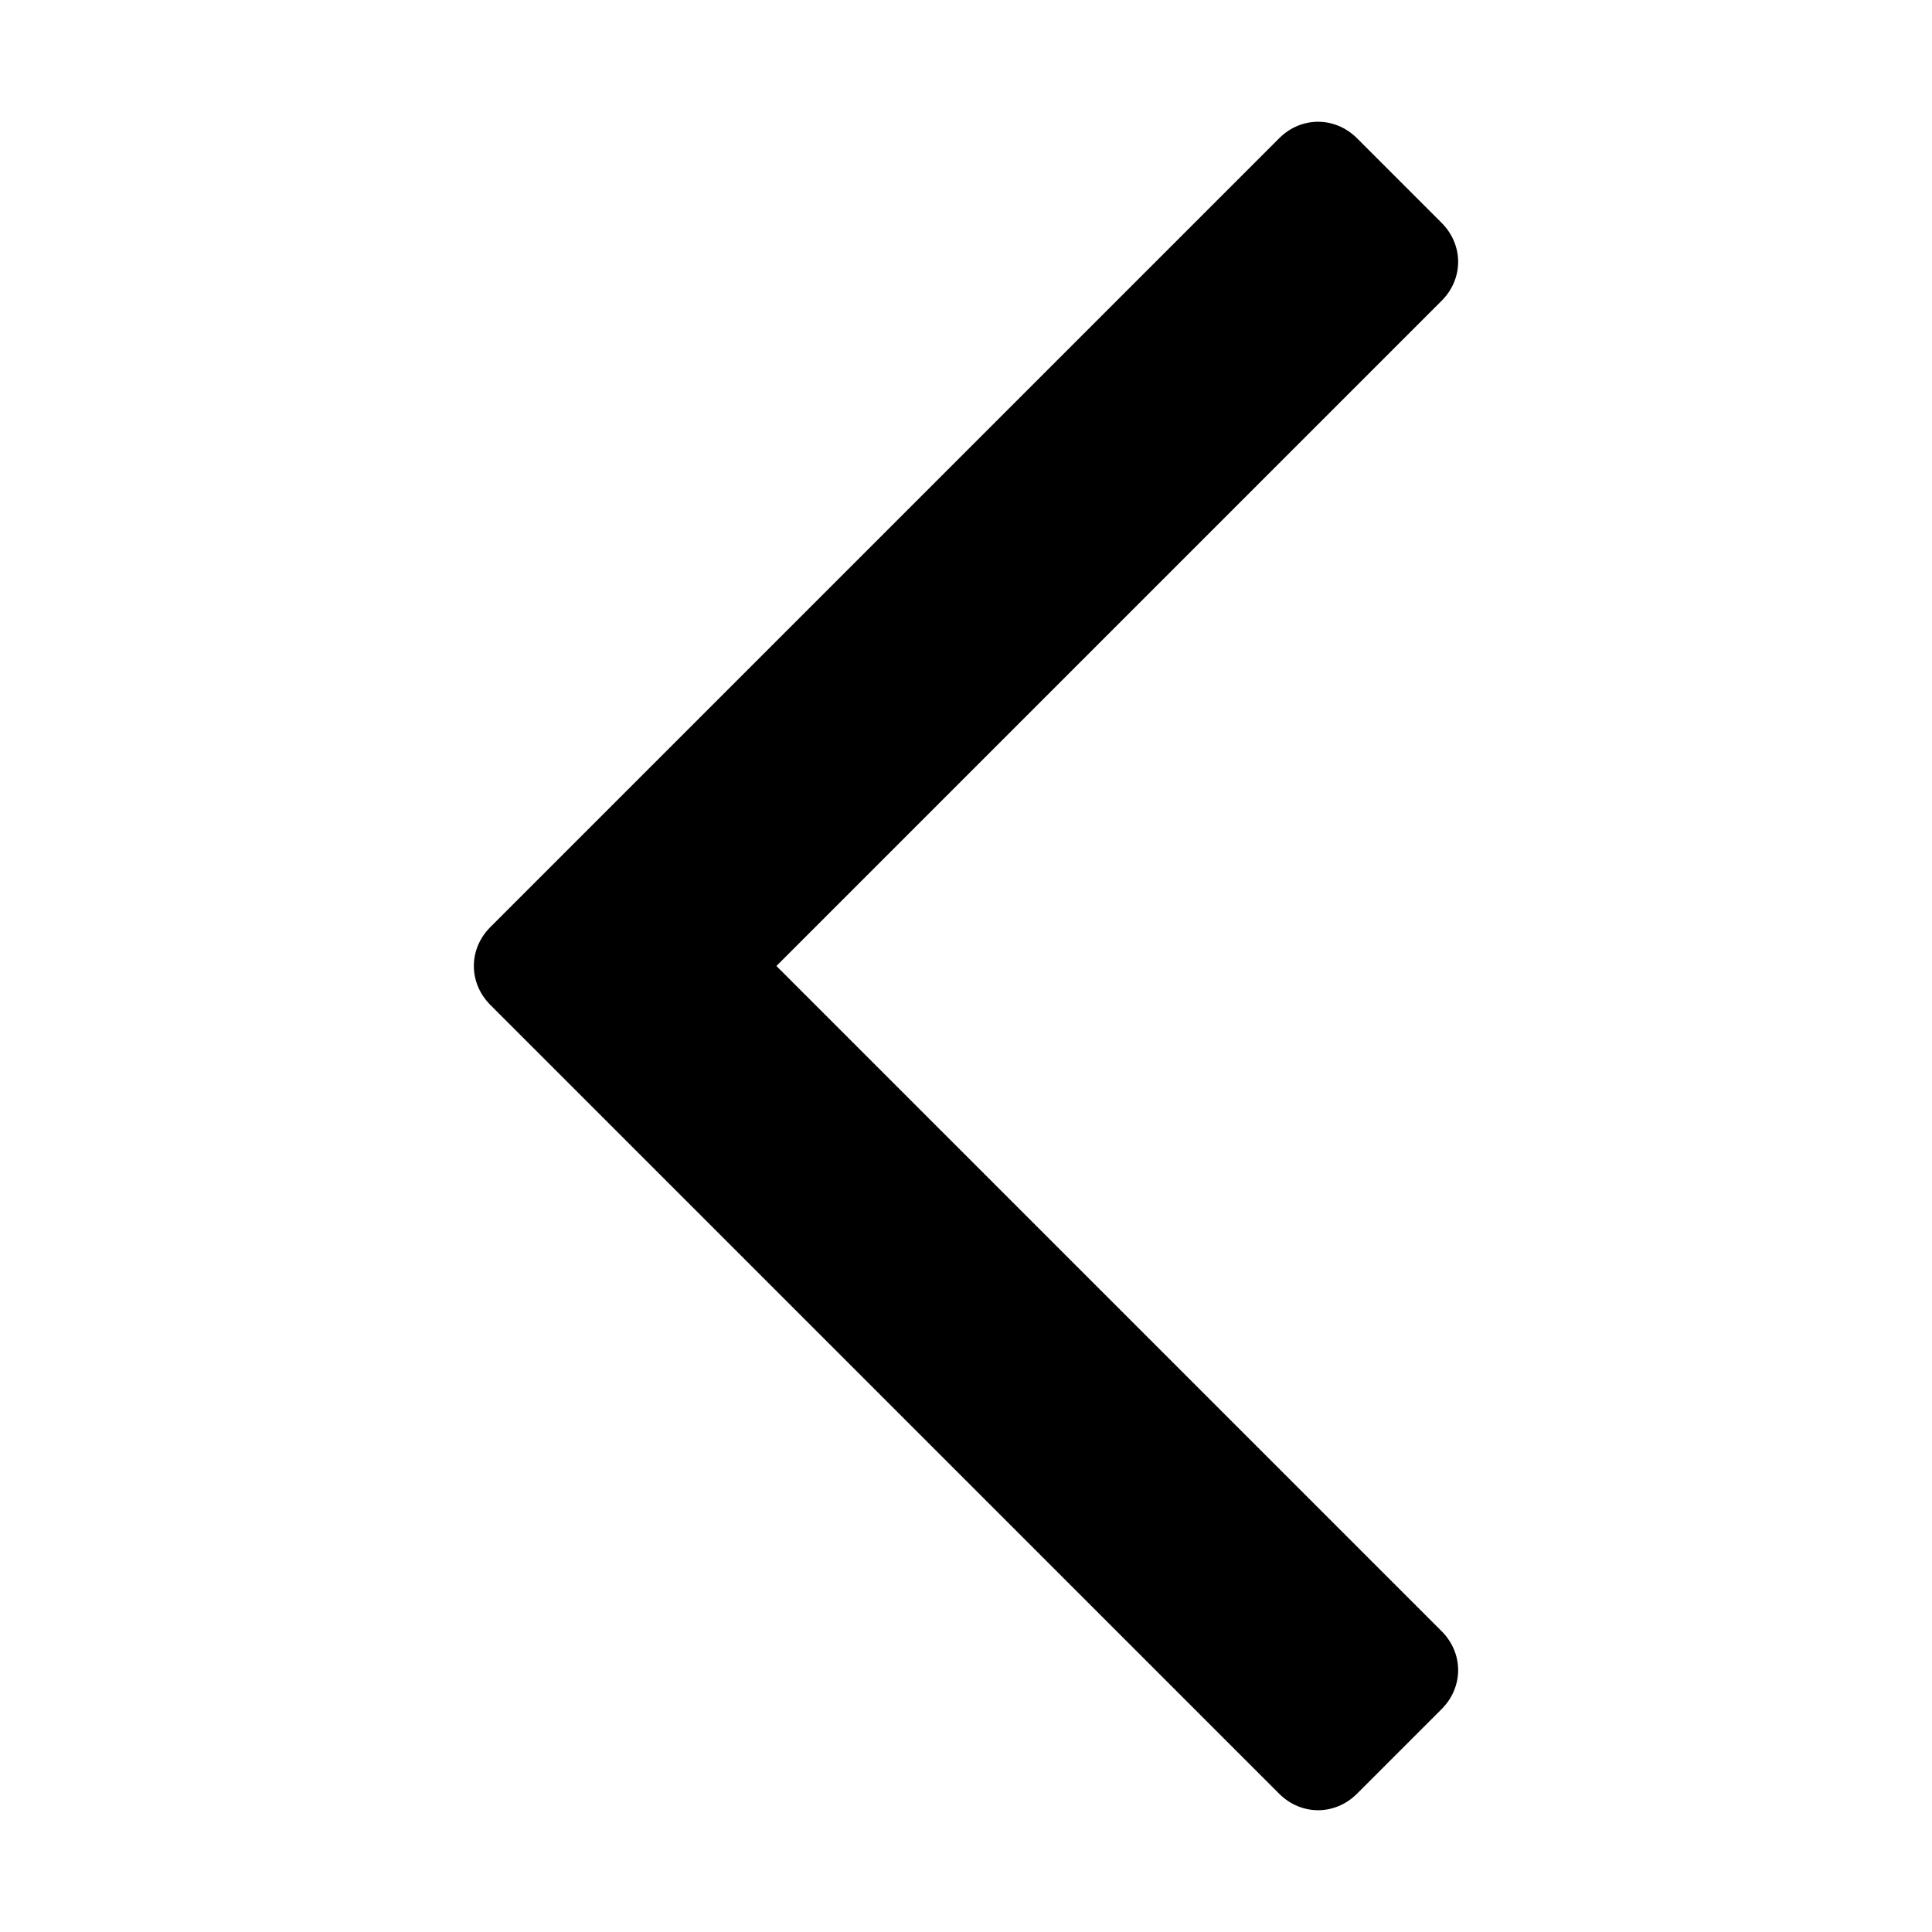
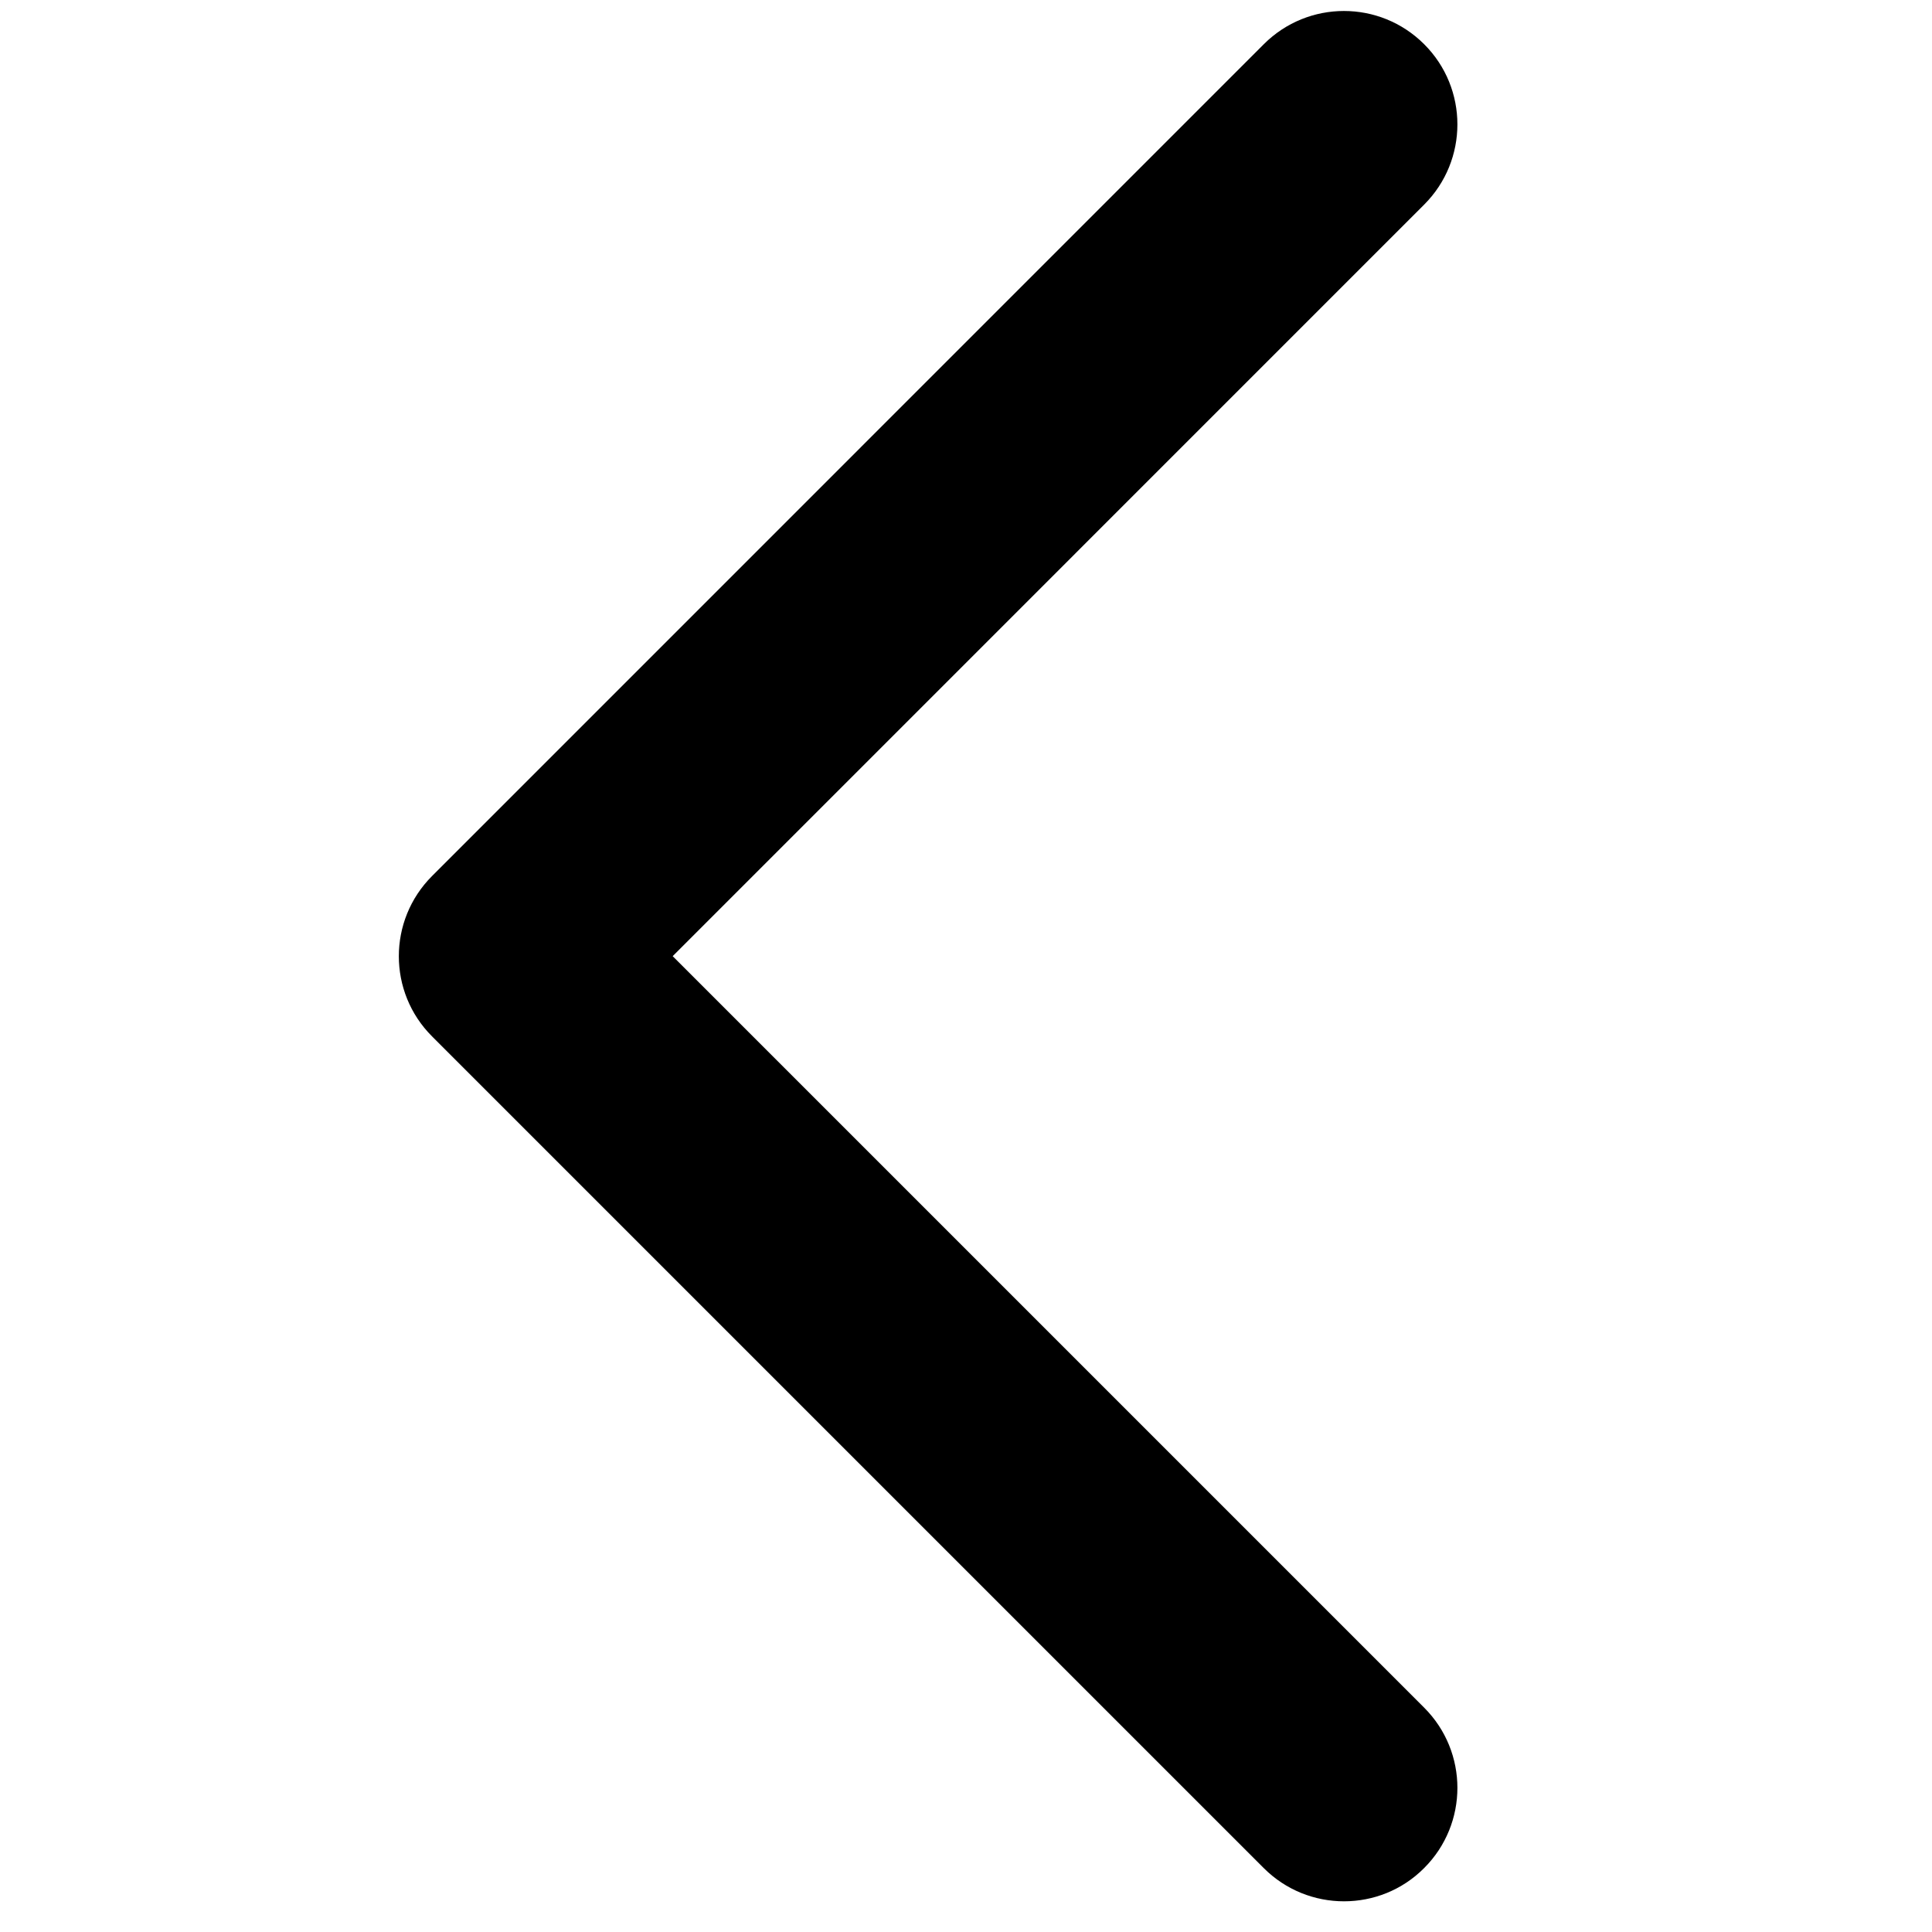
- <svg xmlns="http://www.w3.org/2000/svg" viewBox="0 0 1024 1024">
-   <path d="M764.102 159.408l-352.585 352.586 352.585 352.586c11.657 11.657 11.657 29.598 0 41.268l-44.851 44.854c-11.67 11.67-29.614 11.67-41.268 0l-418.086-418.068c-11.657-11.67-11.657-29.614 0-41.268l418.086-418.084c11.657-11.657 29.598-11.657 41.268 0l44.851 44.854c11.657 11.67 11.657 29.614 0 41.268z">
- 	</path>
+ <svg xmlns="http://www.w3.org/2000/svg" t="1589847661991" class="icon" viewBox="0 0 1024 1024" version="1.1" p-id="8371" width="200" height="200">
+   <defs>
+     <style type="text/css" />
+   </defs>
+   <path d="M712.354 1007.735c-15.389 0-30.781-5.852-42.523-17.594L229.004 549.314c-23.486-23.445-23.486-61.521 0-85.007L669.831 23.438c23.486-23.486 61.521-23.486 85.007 0 23.486 23.445 23.486 61.521 0 85.007l-398.304 398.343L754.839 905.093c23.486 23.486 23.486 61.521 0 85.007C743.135 1001.883 727.744 1007.735 712.354 1007.735z" p-id="8372" />
</svg>
